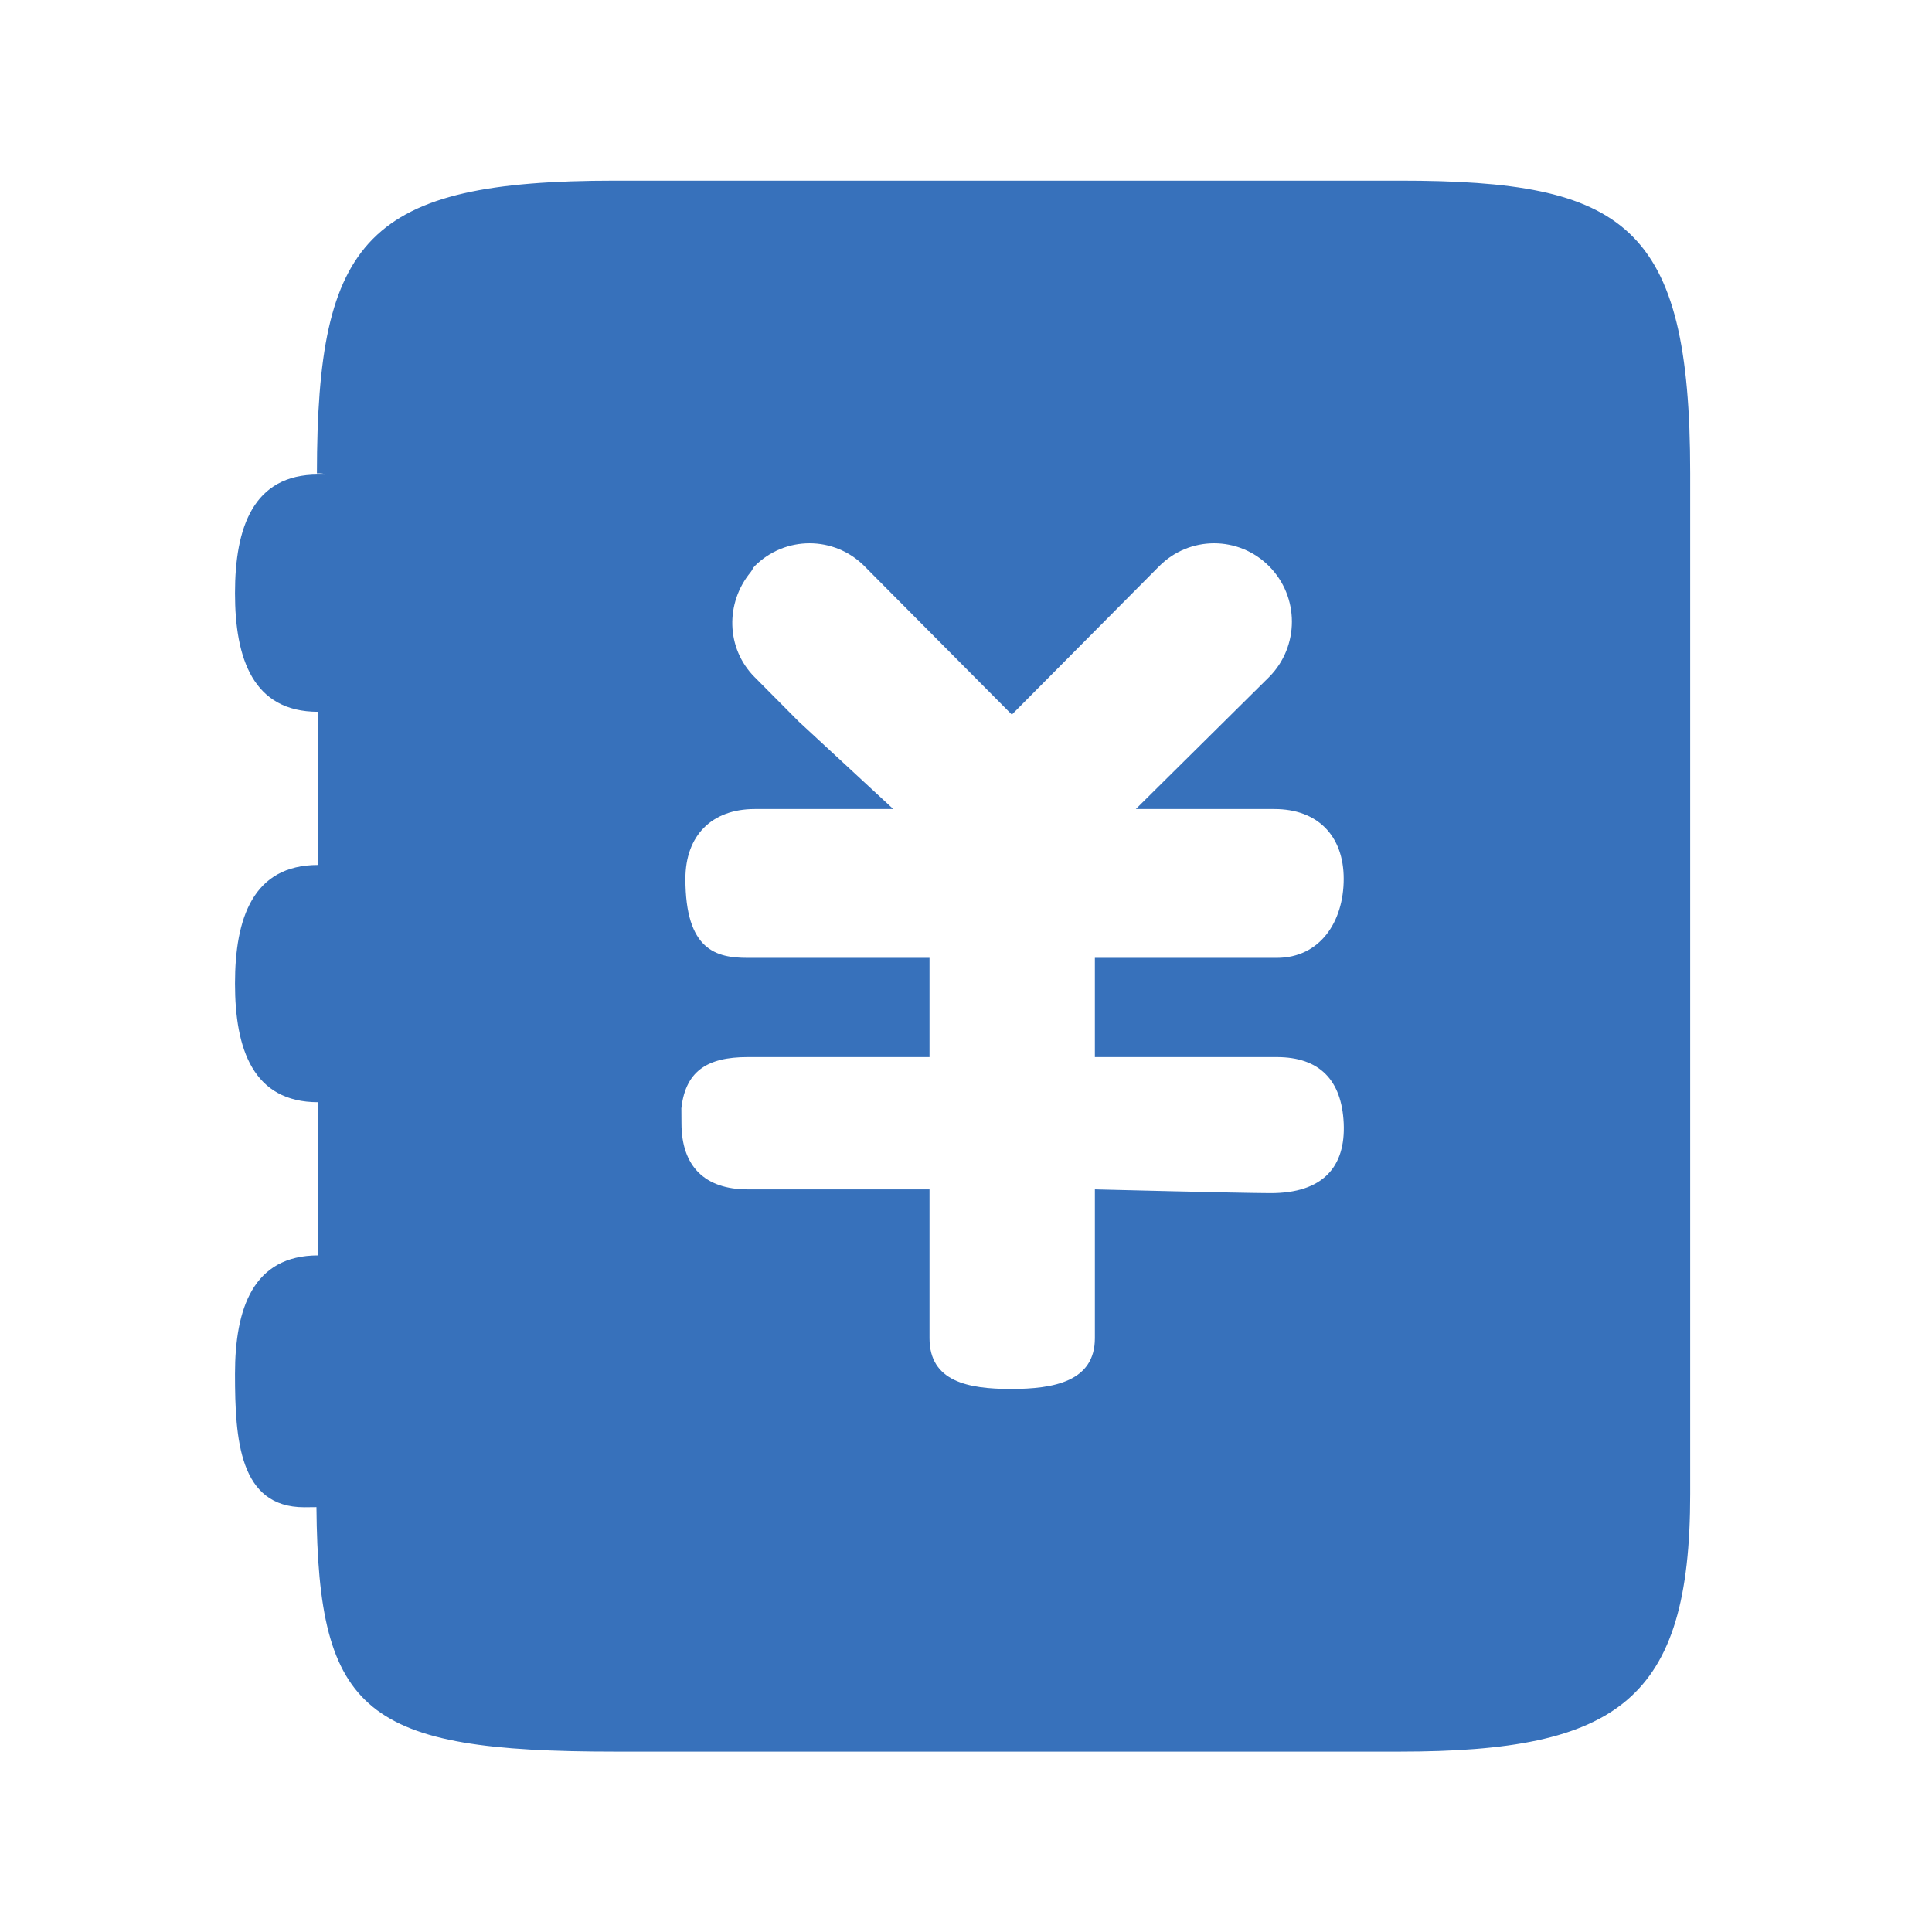
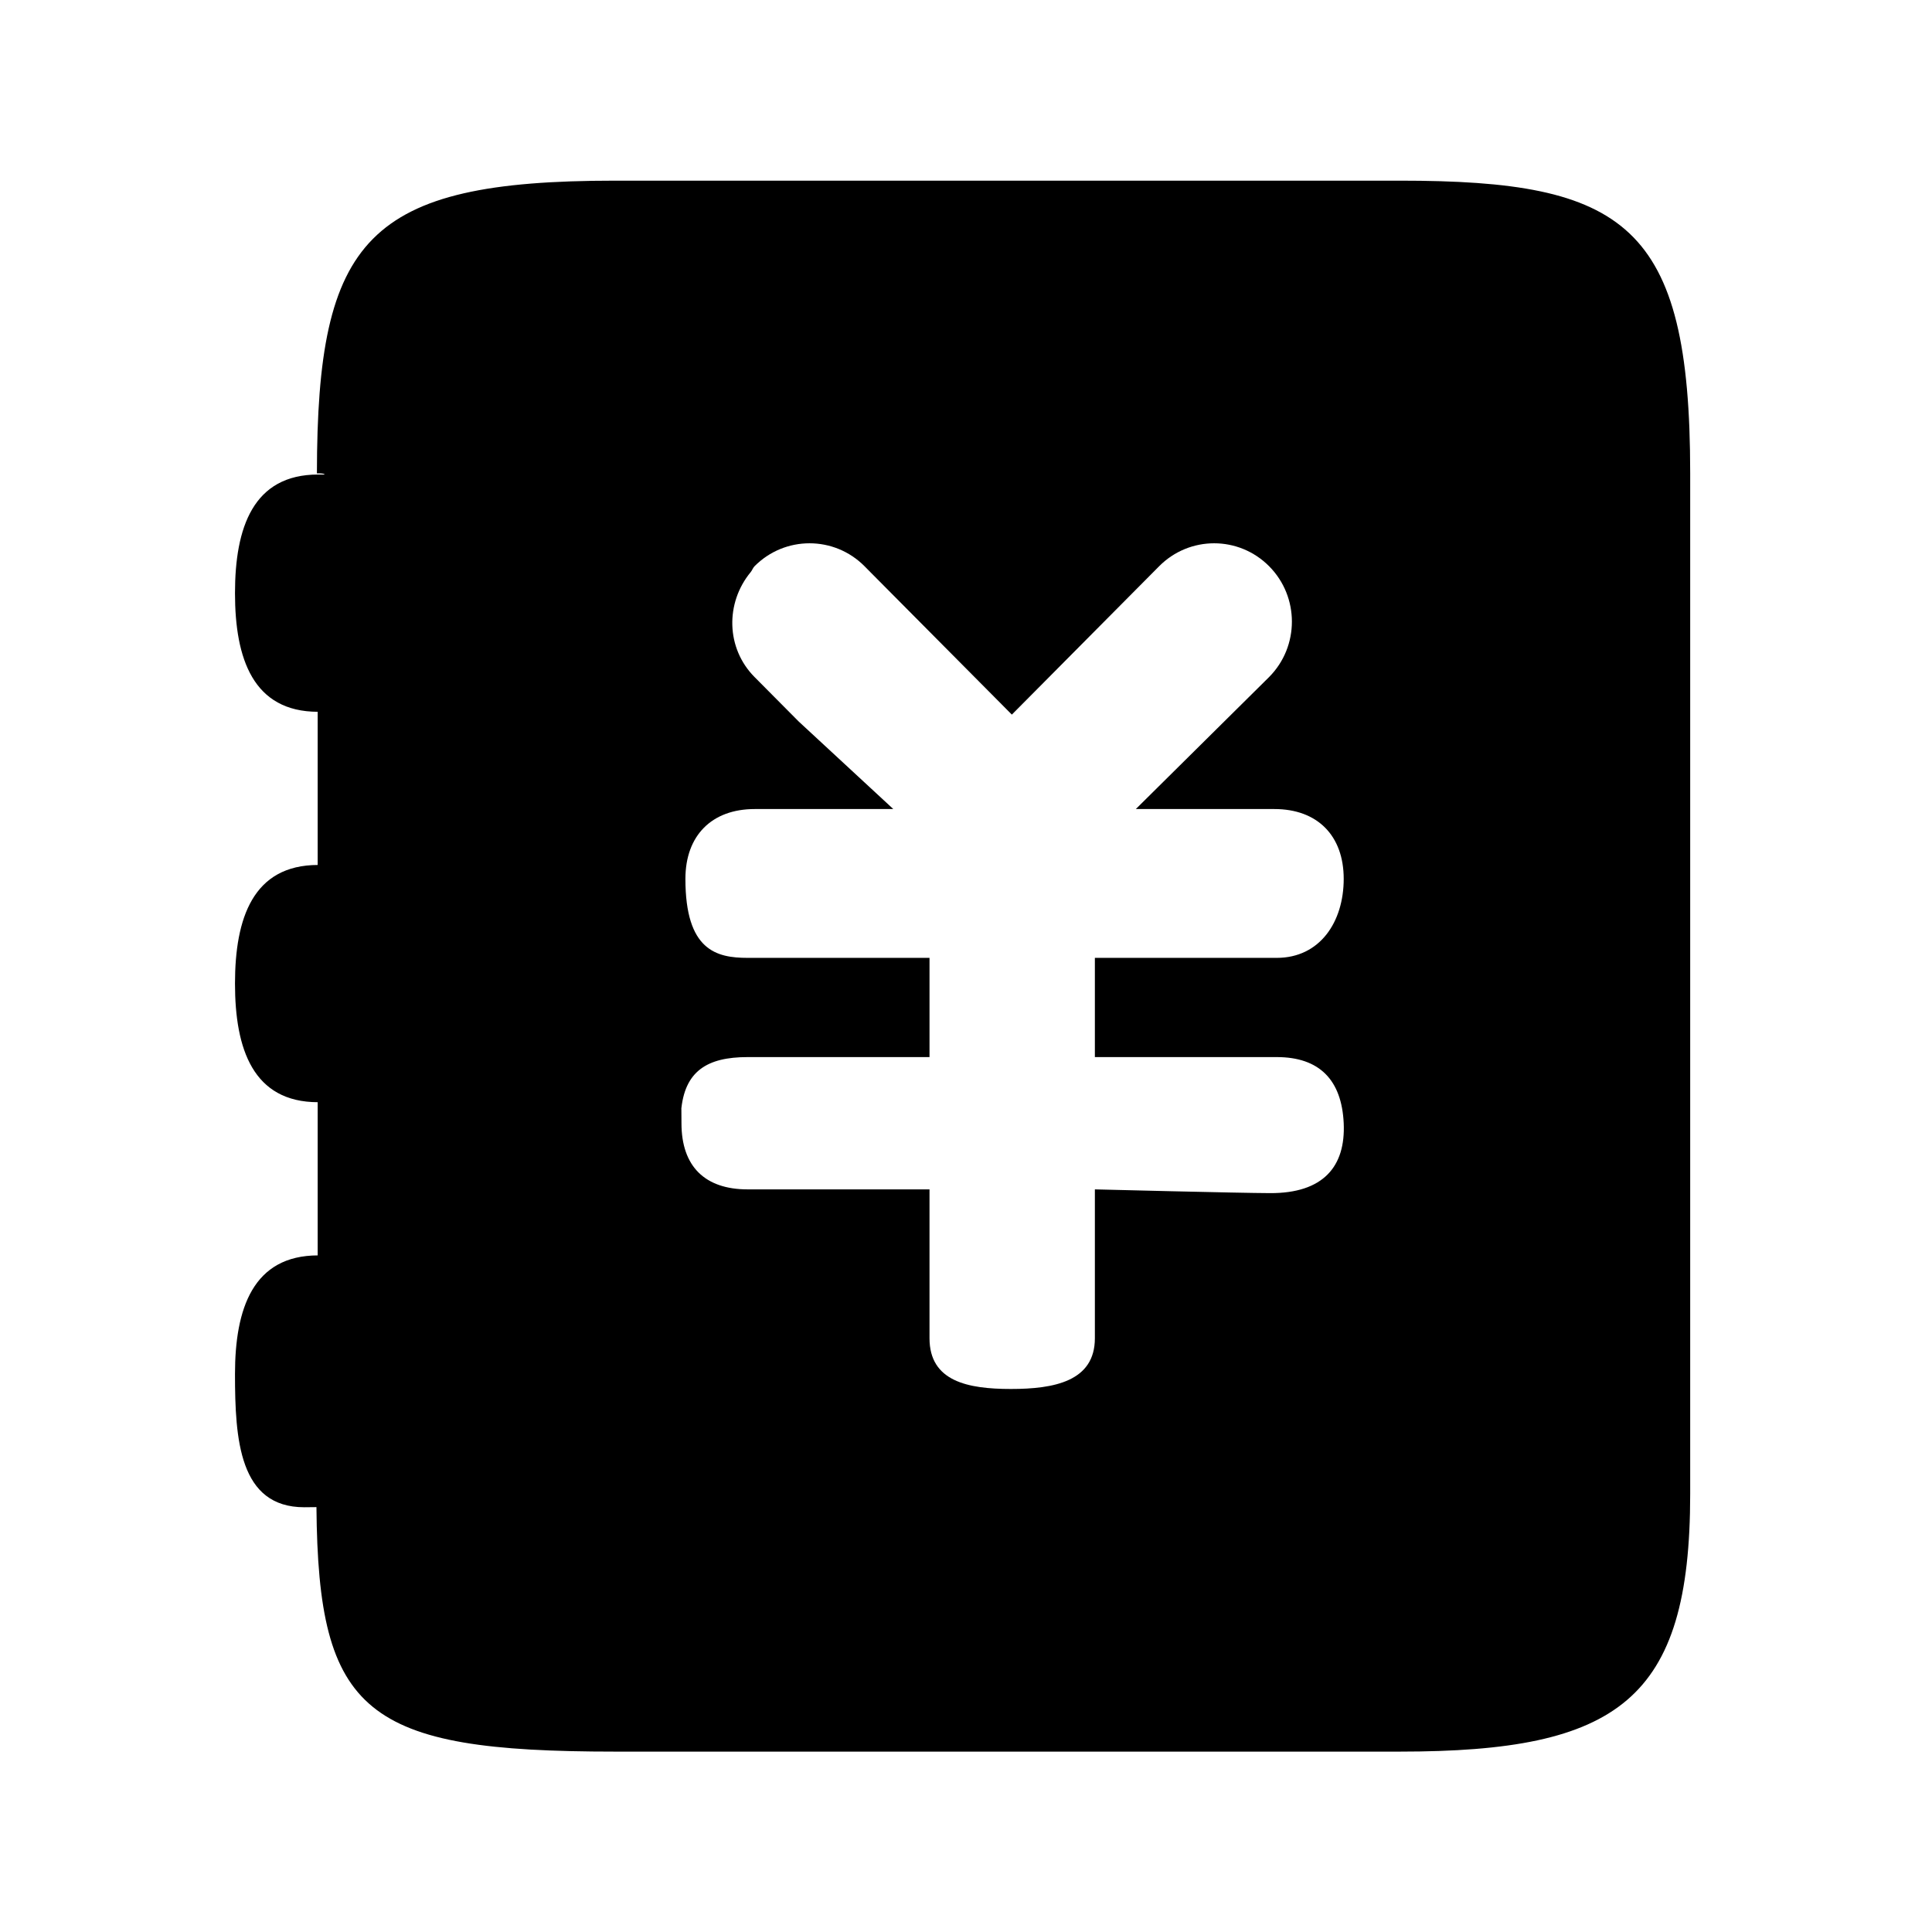
- <svg xmlns="http://www.w3.org/2000/svg" t="1595343320138" class="icon" viewBox="0 0 1024 1024" version="1.1" p-id="4844" width="200" height="200">
+ <svg xmlns="http://www.w3.org/2000/svg" t="1595404273954" class="icon" viewBox="0 0 1024 1024" version="1.1" p-id="8014" width="230" height="230">
  <defs>
    <style type="text/css" />
  </defs>
-   <path d="M741.939 95.754h-415.984c-131.539 0-157.866 30.505-157.985 155.152 4.099-0.146 4.099 0.608 4.099 0.608h-3.466c-34.467 0-44.053 28.16-44.053 62.877 0 34.724 9.586 62.874 44.053 62.874l-0.231-1.043v87.646l0.231-5.419c-34.467 0-44.053 28.151-44.053 62.867 0 34.733 9.586 62.877 44.053 62.877l-0.231-6.385v96.411l0.231-8.834c-34.467 0-44.053 28.144-44.053 62.858 0 34.733 2.26 70.631 36.728 70.631 0 0 0 0 6.445-0.068 0.933 109.403 25.781 129.585 158.233 129.585h415.984c115.763 0 153.895-27.271 153.895-136.519v-541.113c0-132.162-34.573-155.007-153.895-155.007zM676.716 560.278c22.632 0 34.427 12.154 35.478 35.059 1.053 22.938-10.835 37.147-38.995 37.043-16.098-0.034-92.892-1.985-92.892-1.985v78.881c0 22.923-21.73 26.91-44.509 26.91-22.774 0-43.138-3.987-43.138-26.91v-78.881h-96.409c-22.586 0-35.059-12.137-35.059-35.059 0-15.236-0.298-5.153-0.205-6.283 1.739-21.329 13.781-28.776 35.264-28.776h96.41v-52.588h-96.41c-16.597 0-32.969-3.989-32.969-41.88 0-22.929 13.943-37 36.728-37h73.452l-50.122-46.383-23.419-23.588c-15.185-15.296-15.526-39.304-2.038-55.61 0.805-0.976 1.139-2.191 2.038-3.115 16.109-16.212 42.197-16.212 58.305 0l3.074 3.115 75.003 75.527 78.069-78.642c16.108-16.212 42.188-16.212 58.287 0 16.1 16.21 16.1 42.522 0 58.725l-70.648 69.971h73.456c22.775 0 36.727 14.071 36.727 37 0 22.93-12.702 41.88-35.478 41.88h-96.41v52.588h96.41z" p-id="4845" fill="#3771bb" />
+   <path d="M741.939 95.754h-415.984c-131.539 0-157.866 30.505-157.985 155.152 4.099-0.146 4.099 0.608 4.099 0.608h-3.466c-34.467 0-44.053 28.16-44.053 62.877 0 34.724 9.586 62.874 44.053 62.874l-0.231-1.043v87.646l0.231-5.419c-34.467 0-44.053 28.151-44.053 62.867 0 34.733 9.586 62.877 44.053 62.877l-0.231-6.385v96.411l0.231-8.834c-34.467 0-44.053 28.144-44.053 62.858 0 34.733 2.26 70.631 36.728 70.631 0 0 0 0 6.445-0.068 0.933 109.403 25.781 129.585 158.233 129.585h415.984c115.763 0 153.895-27.271 153.895-136.519v-541.113c0-132.162-34.573-155.007-153.895-155.007zM676.716 560.278c22.632 0 34.427 12.154 35.478 35.059 1.053 22.938-10.835 37.147-38.995 37.043-16.098-0.034-92.892-1.985-92.892-1.985v78.881c0 22.923-21.73 26.91-44.509 26.91-22.774 0-43.138-3.987-43.138-26.91v-78.881h-96.409c-22.586 0-35.059-12.137-35.059-35.059 0-15.236-0.298-5.153-0.205-6.283 1.739-21.329 13.781-28.776 35.264-28.776h96.41v-52.588h-96.41c-16.597 0-32.969-3.989-32.969-41.88 0-22.929 13.943-37 36.728-37h73.452l-50.122-46.383-23.419-23.588c-15.185-15.296-15.526-39.304-2.038-55.61 0.805-0.976 1.139-2.191 2.038-3.115 16.109-16.212 42.197-16.212 58.305 0l3.074 3.115 75.003 75.527 78.069-78.642c16.108-16.212 42.188-16.212 58.287 0 16.1 16.21 16.1 42.522 0 58.725l-70.648 69.971h73.456c22.775 0 36.727 14.071 36.727 37 0 22.93-12.702 41.88-35.478 41.88h-96.41v52.588h96.41z" p-id="8015" />
</svg>
